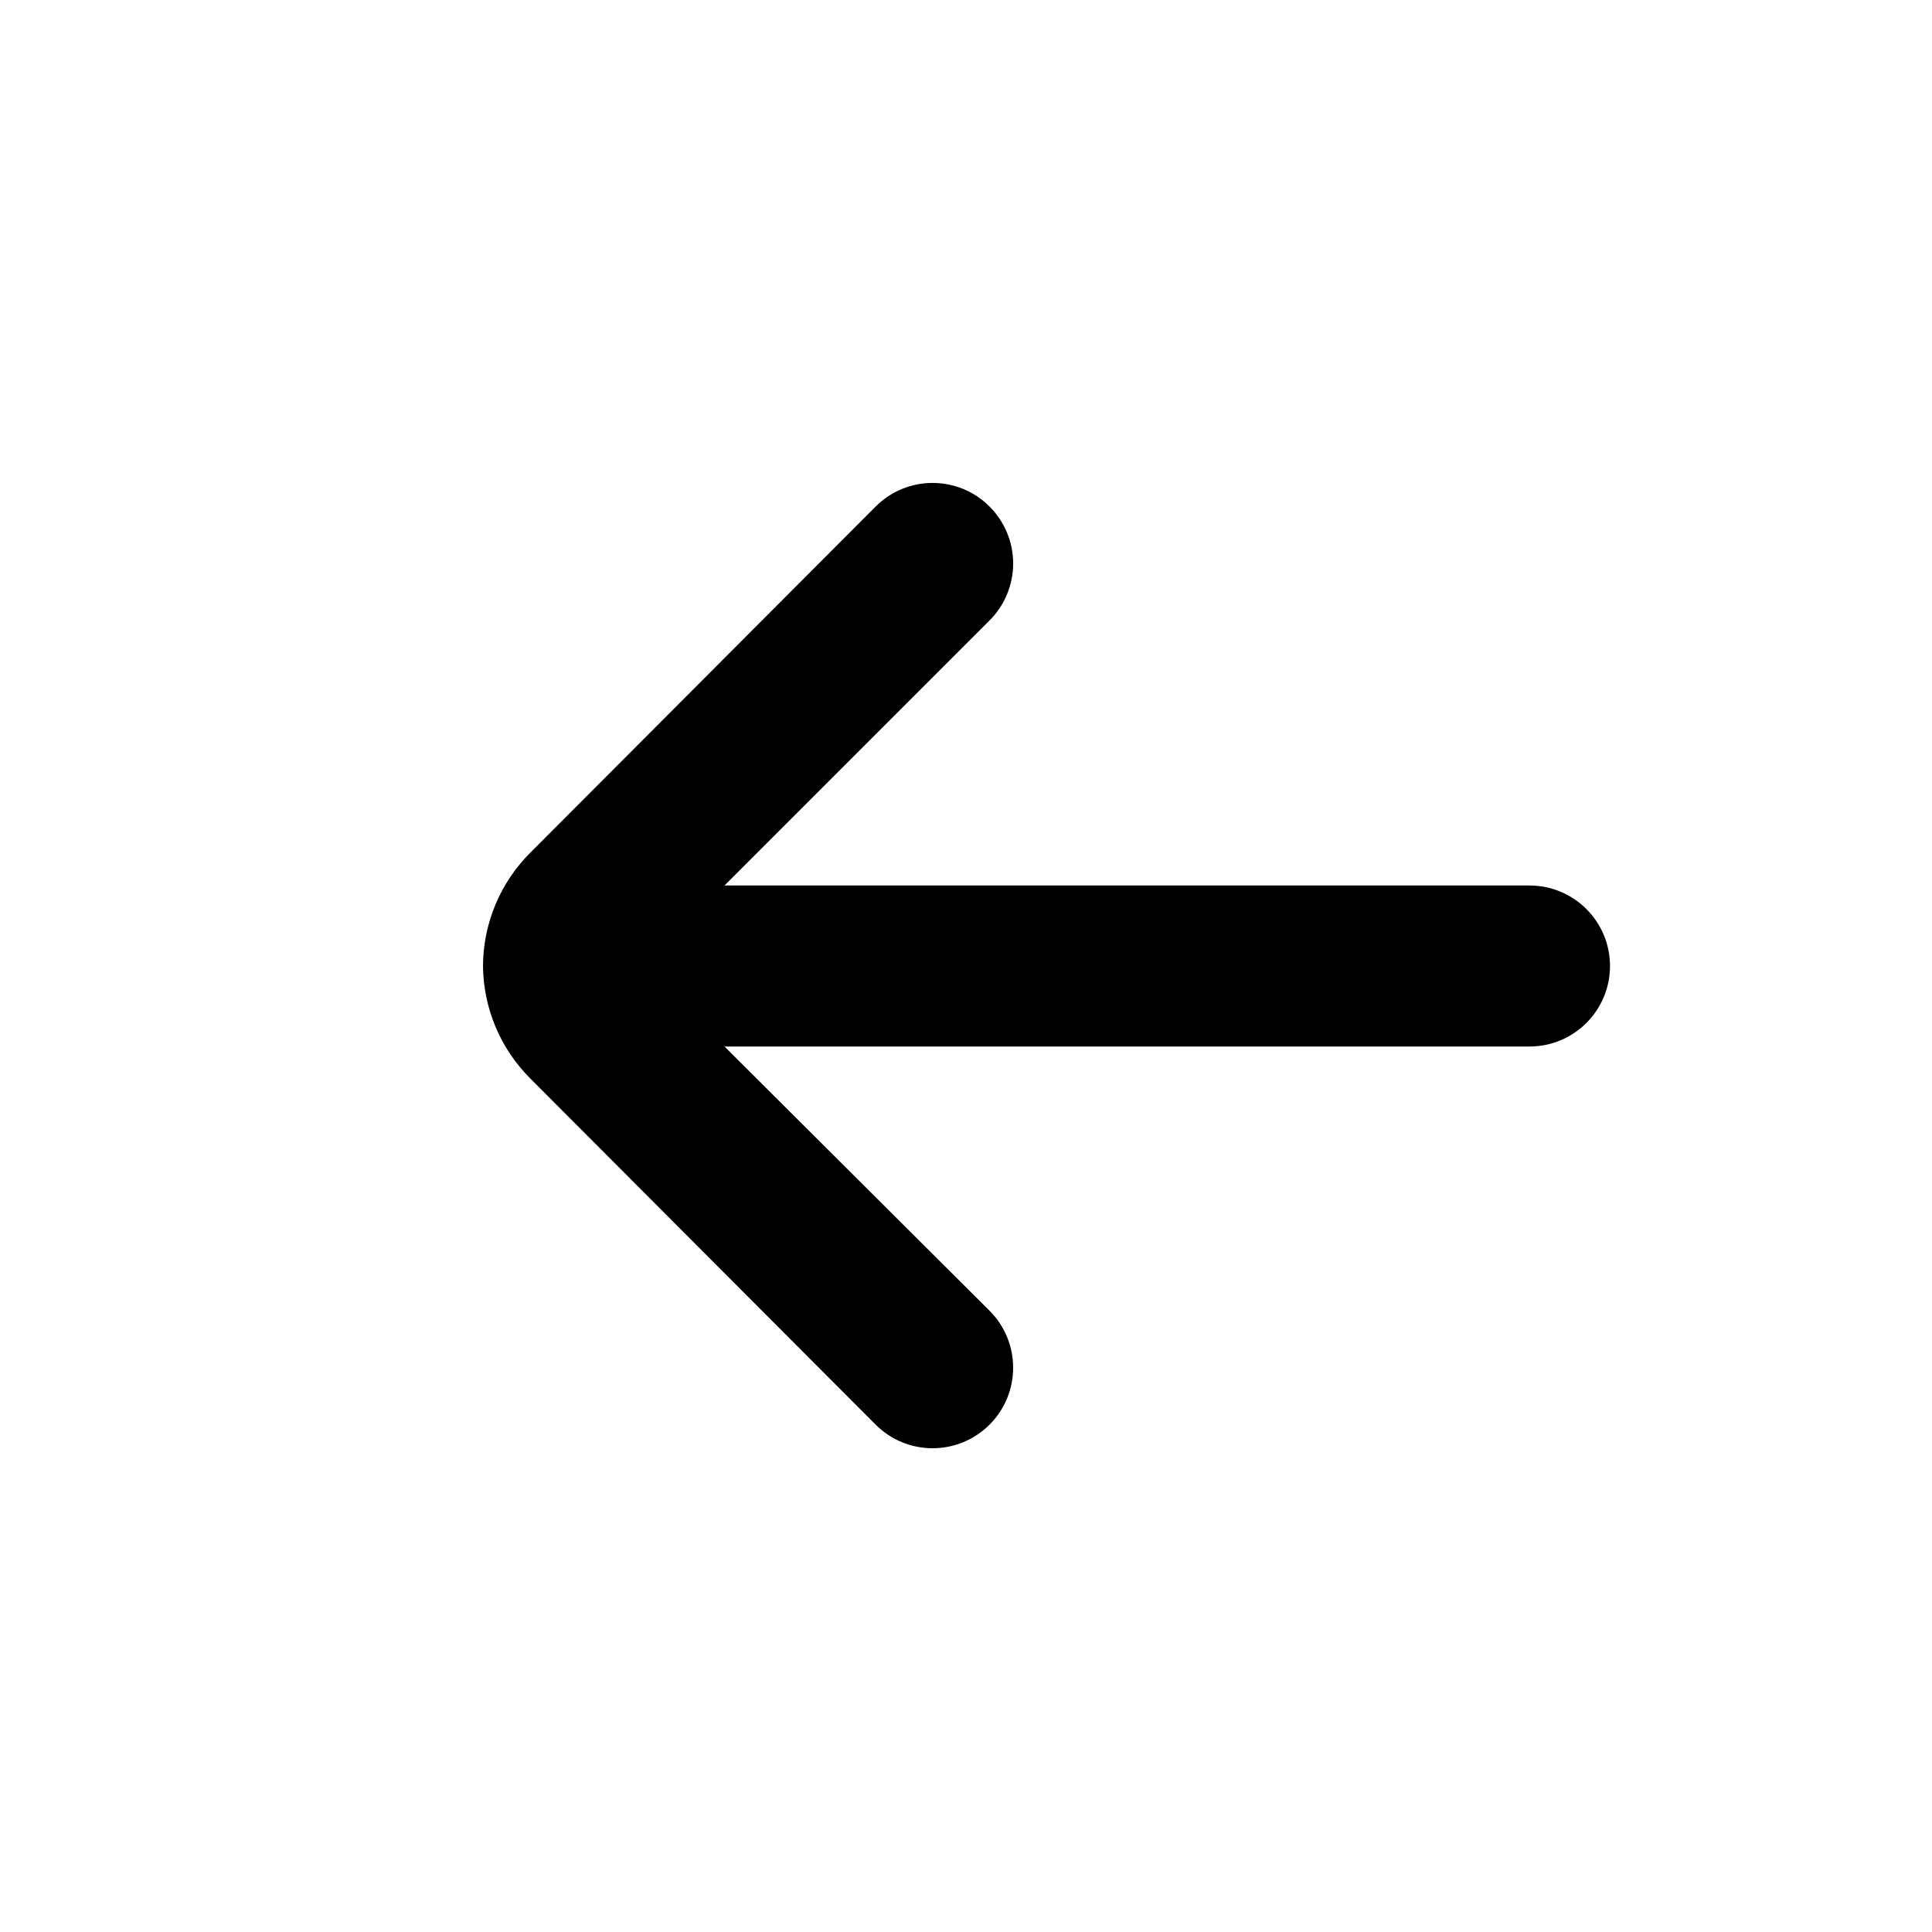
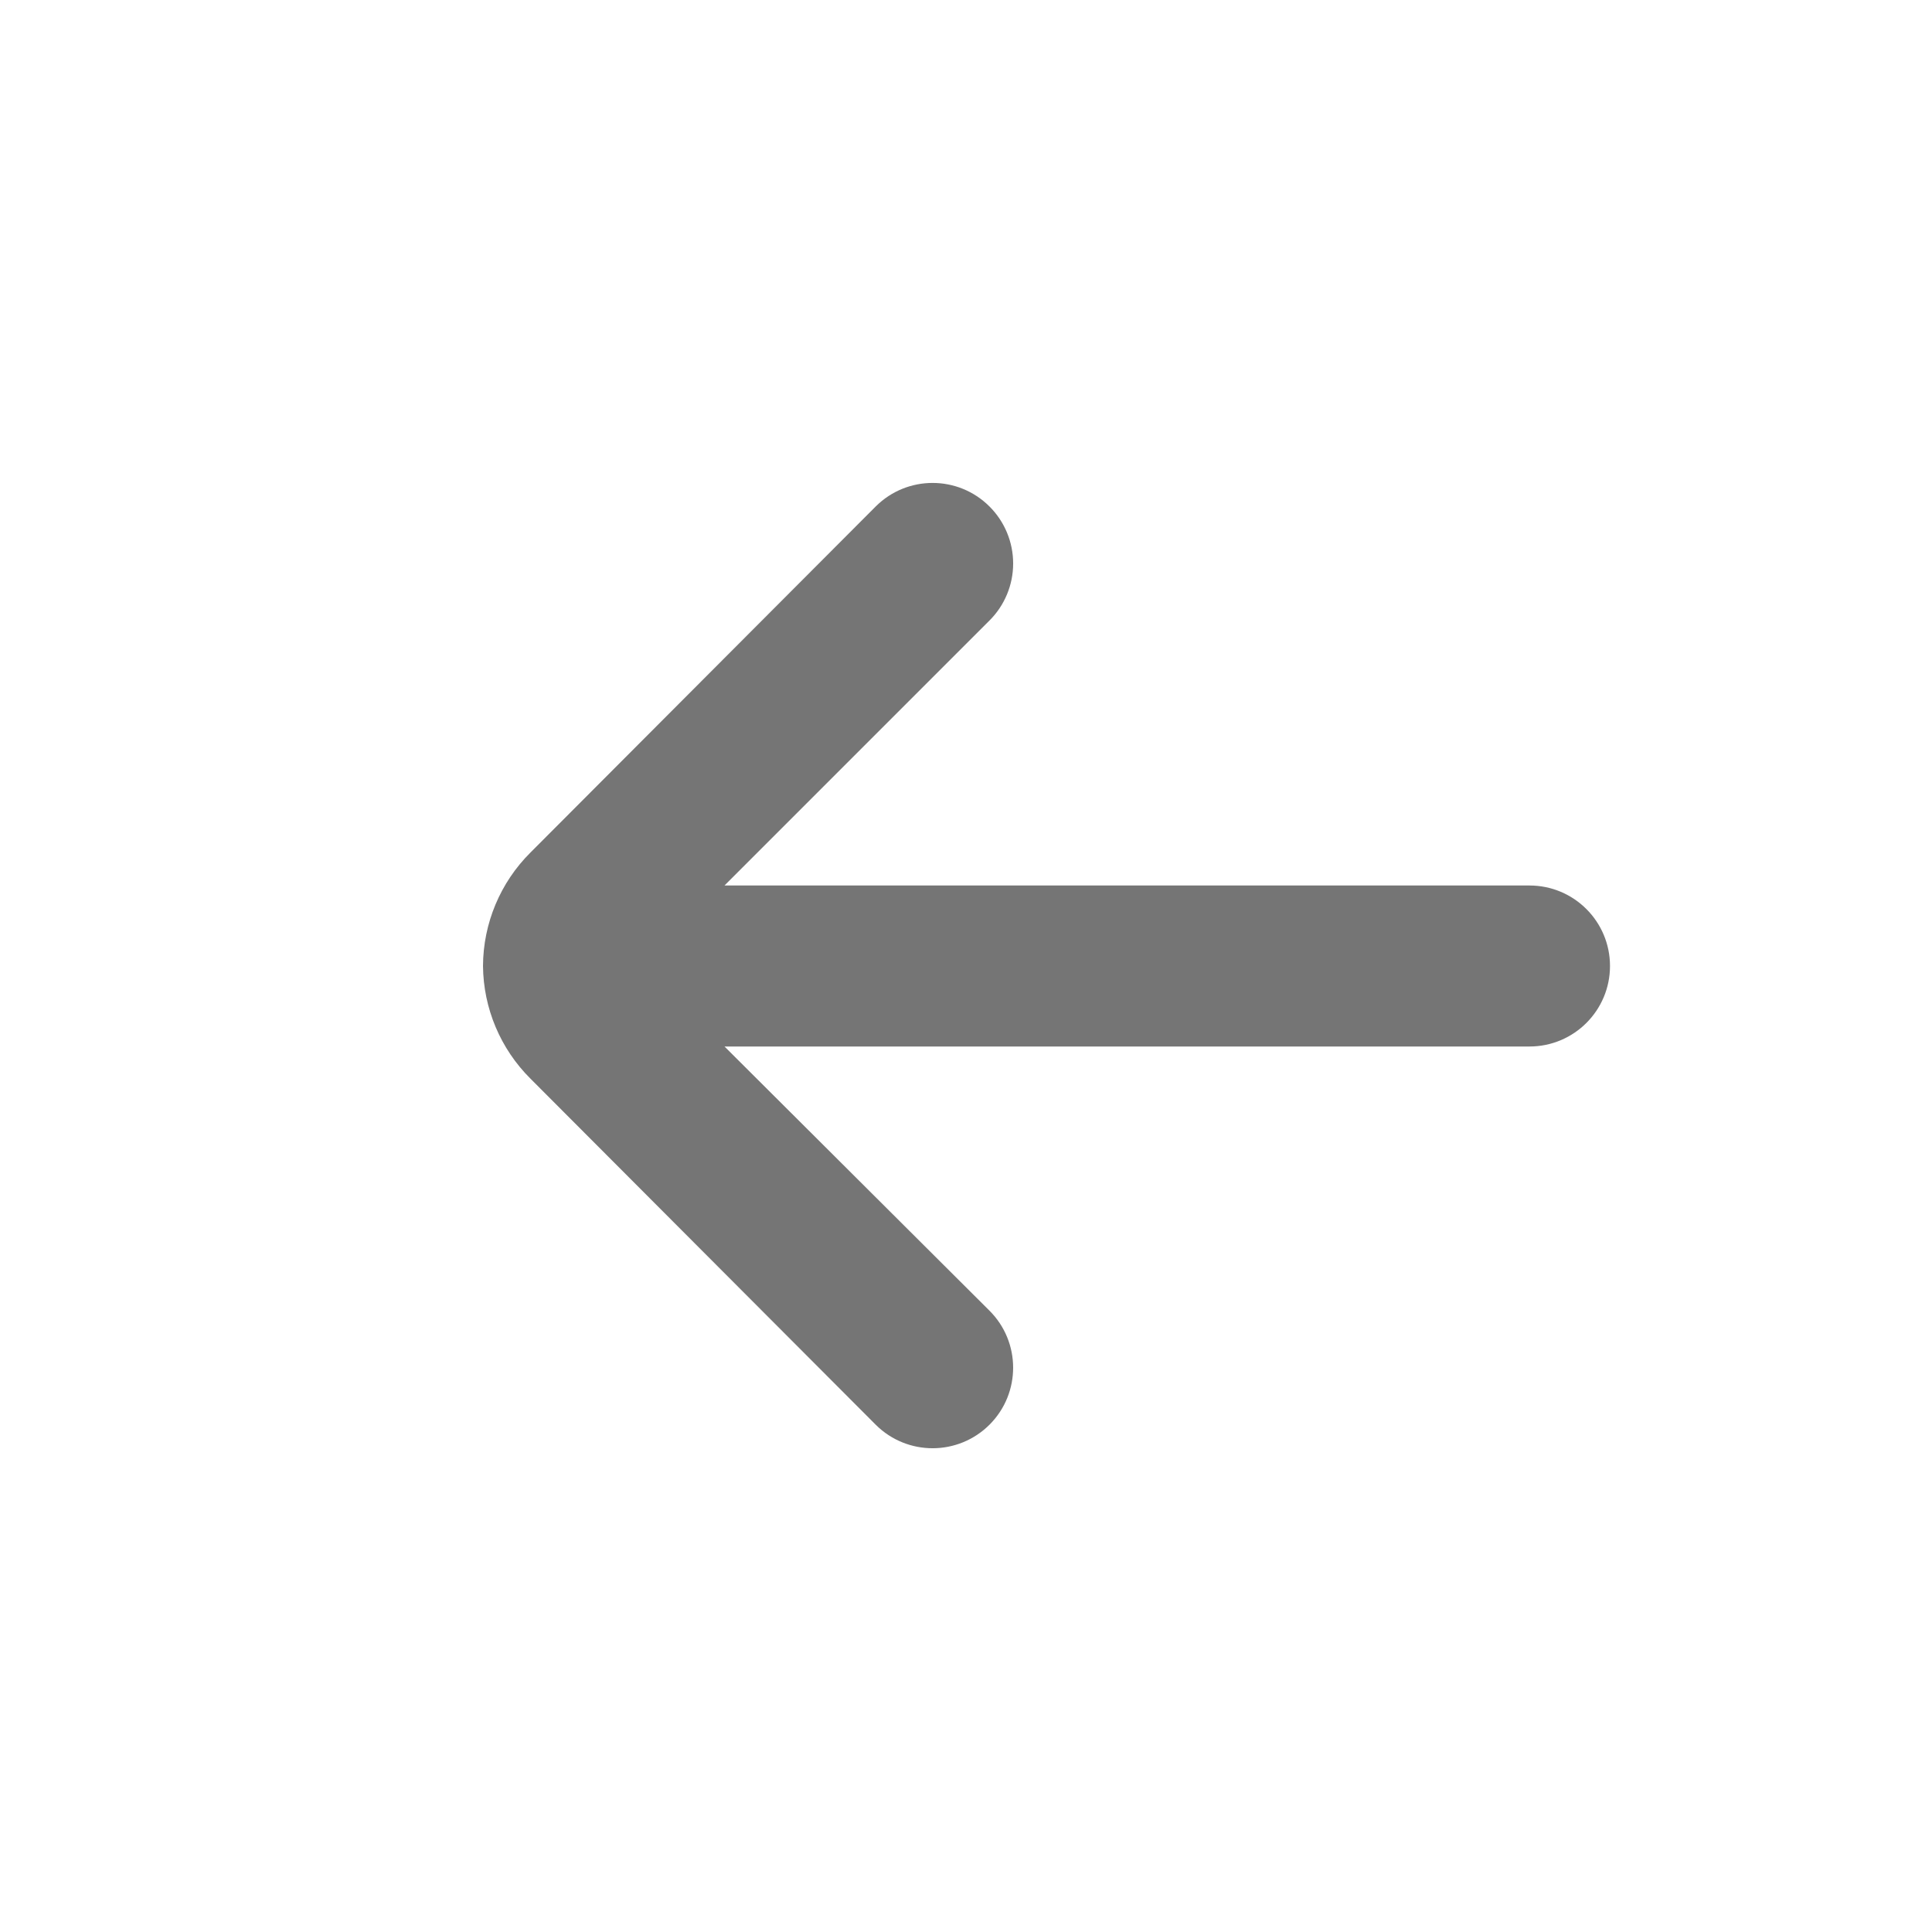
<svg xmlns="http://www.w3.org/2000/svg" id="Outline" viewBox="0 0 24 24" width="512" height="512">
-   <path d="M19,11H9l3.29-3.29a1,1,0,0,0,0-1.42,1,1,0,0,0-1.41,0l-4.29,4.3A2,2,0,0,0,6,12H6a2,2,0,0,0,.59,1.4l4.29,4.3a1,1,0,1,0,1.41-1.42L9,13H19a1,1,0,0,0,0-2Z" />
+   <path d="M19,11H9l3.29-3.29a1,1,0,0,0,0-1.42,1,1,0,0,0-1.41,0l-4.29,4.3A2,2,0,0,0,6,12H6a2,2,0,0,0,.59,1.4l4.29,4.3a1,1,0,1,0,1.41-1.42L9,13H19a1,1,0,0,0,0-2" fill="#757575" />
</svg>
